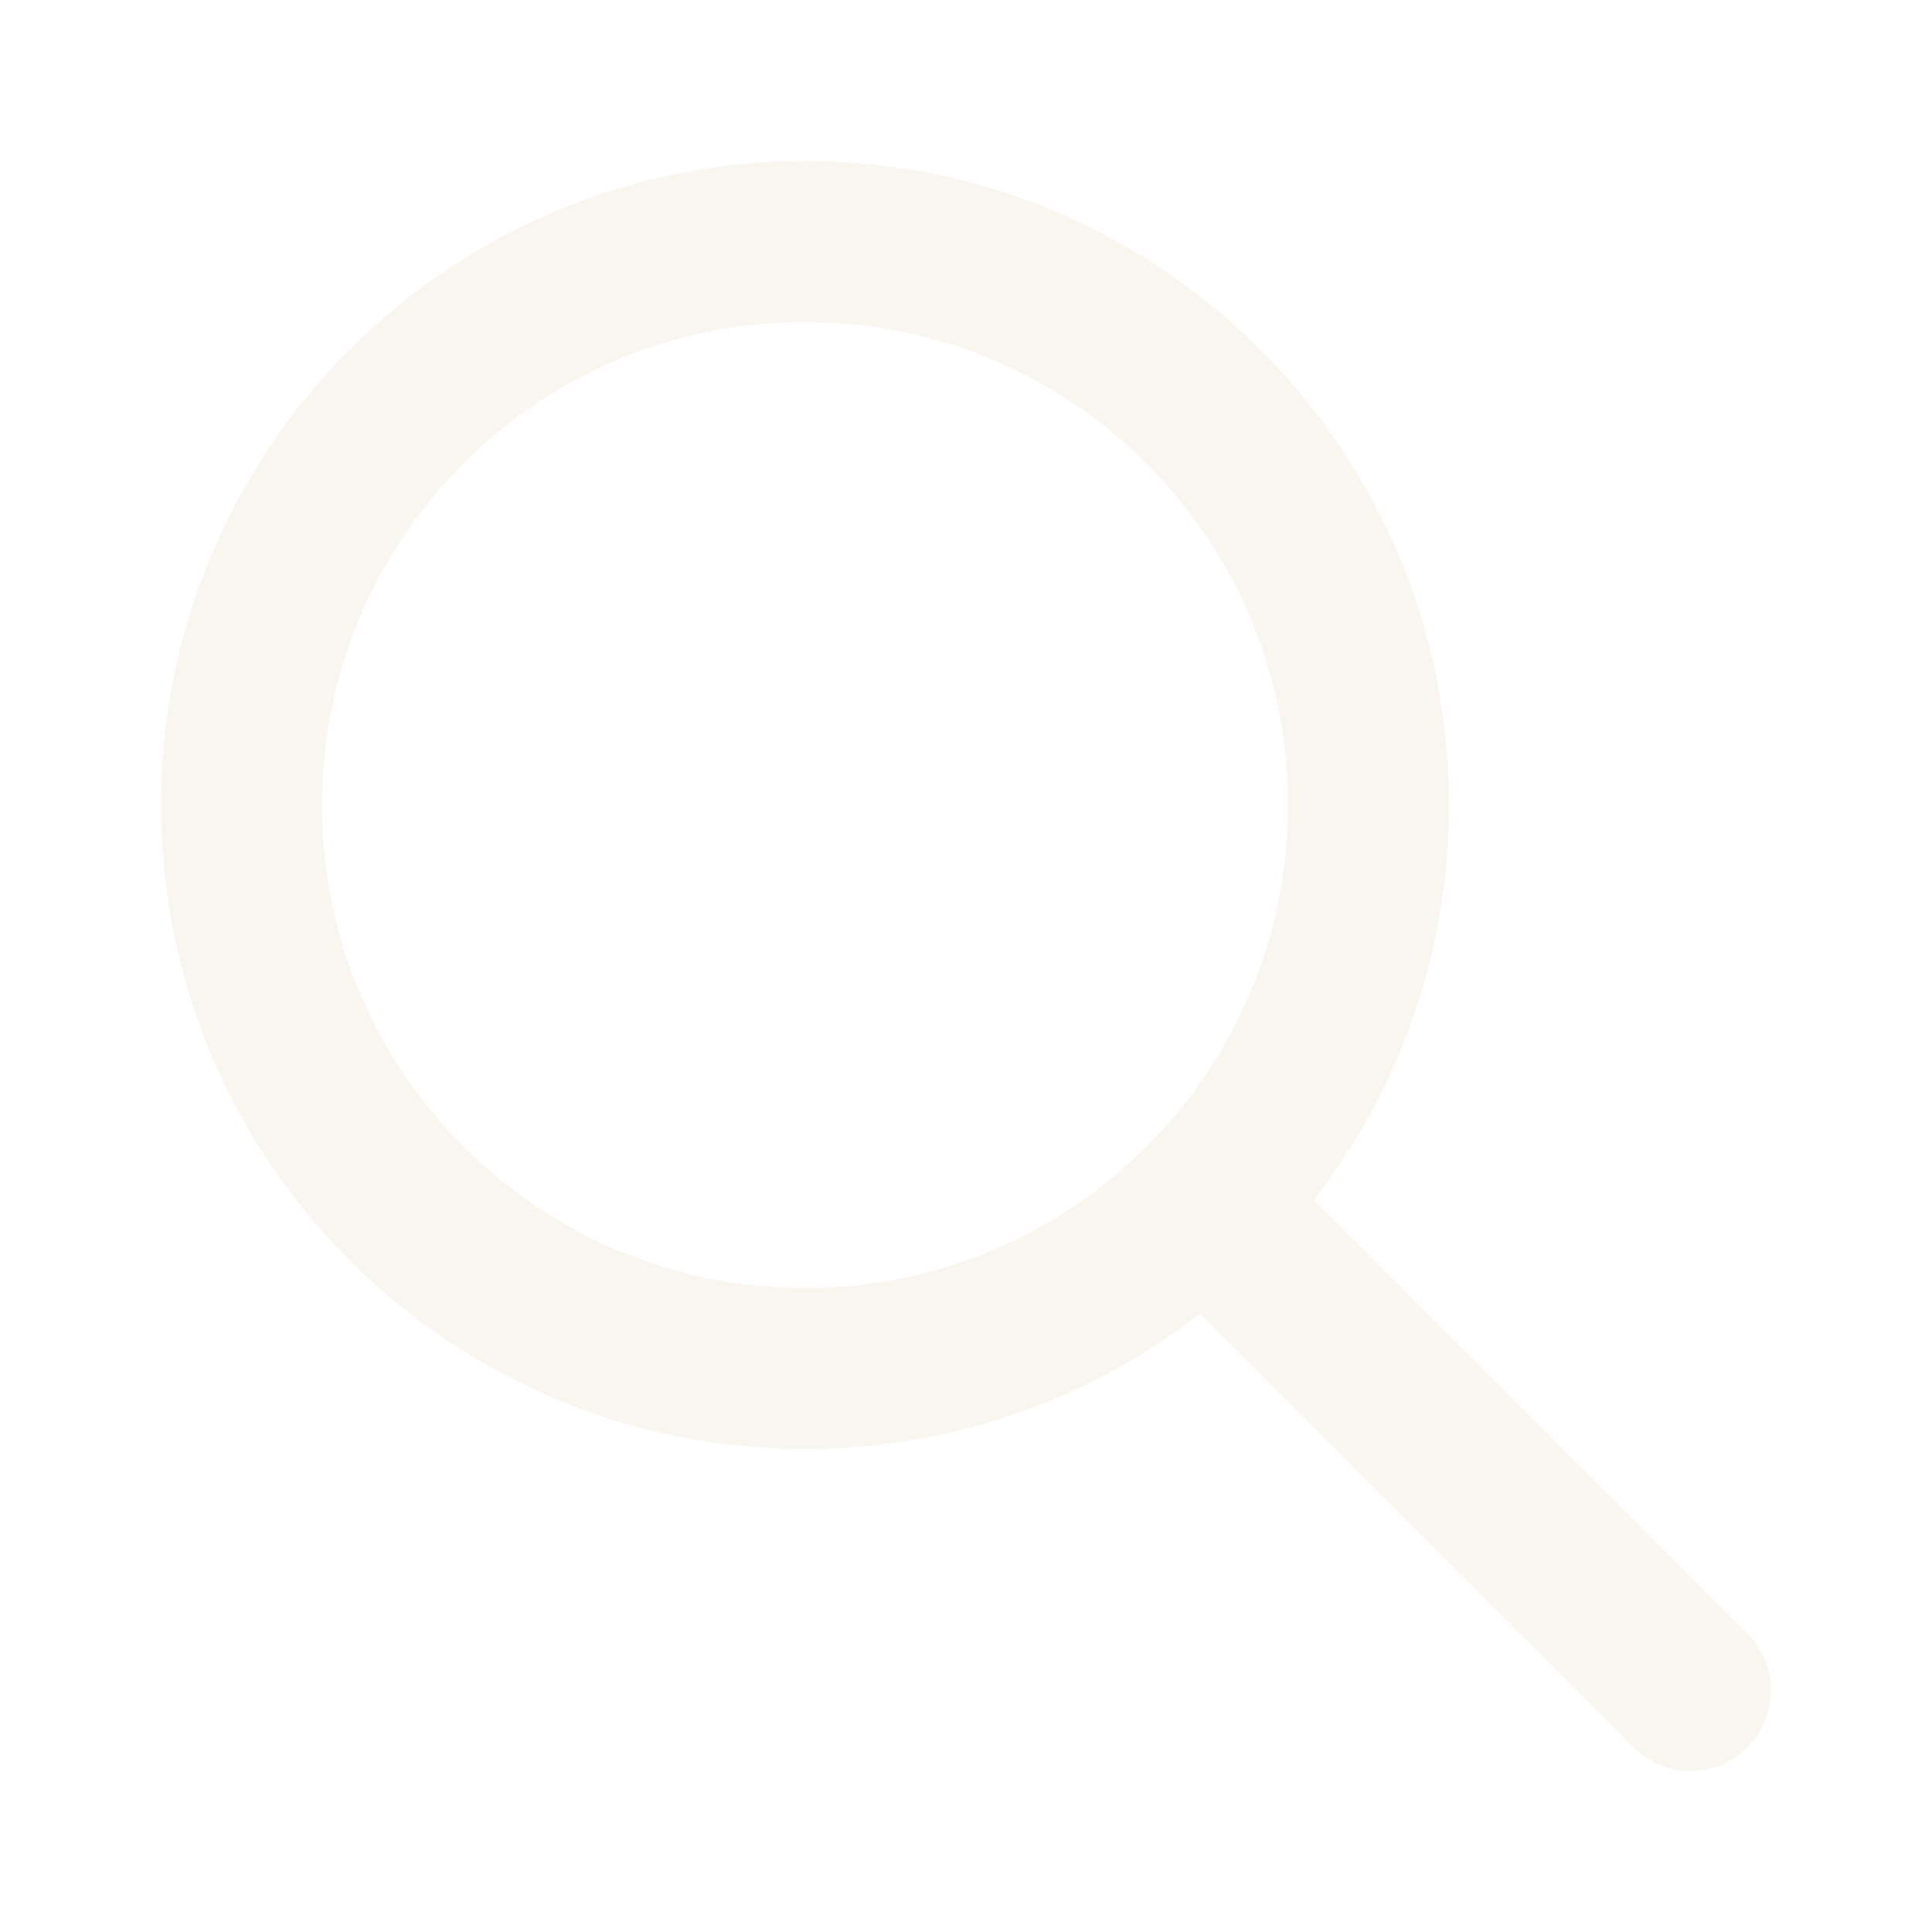
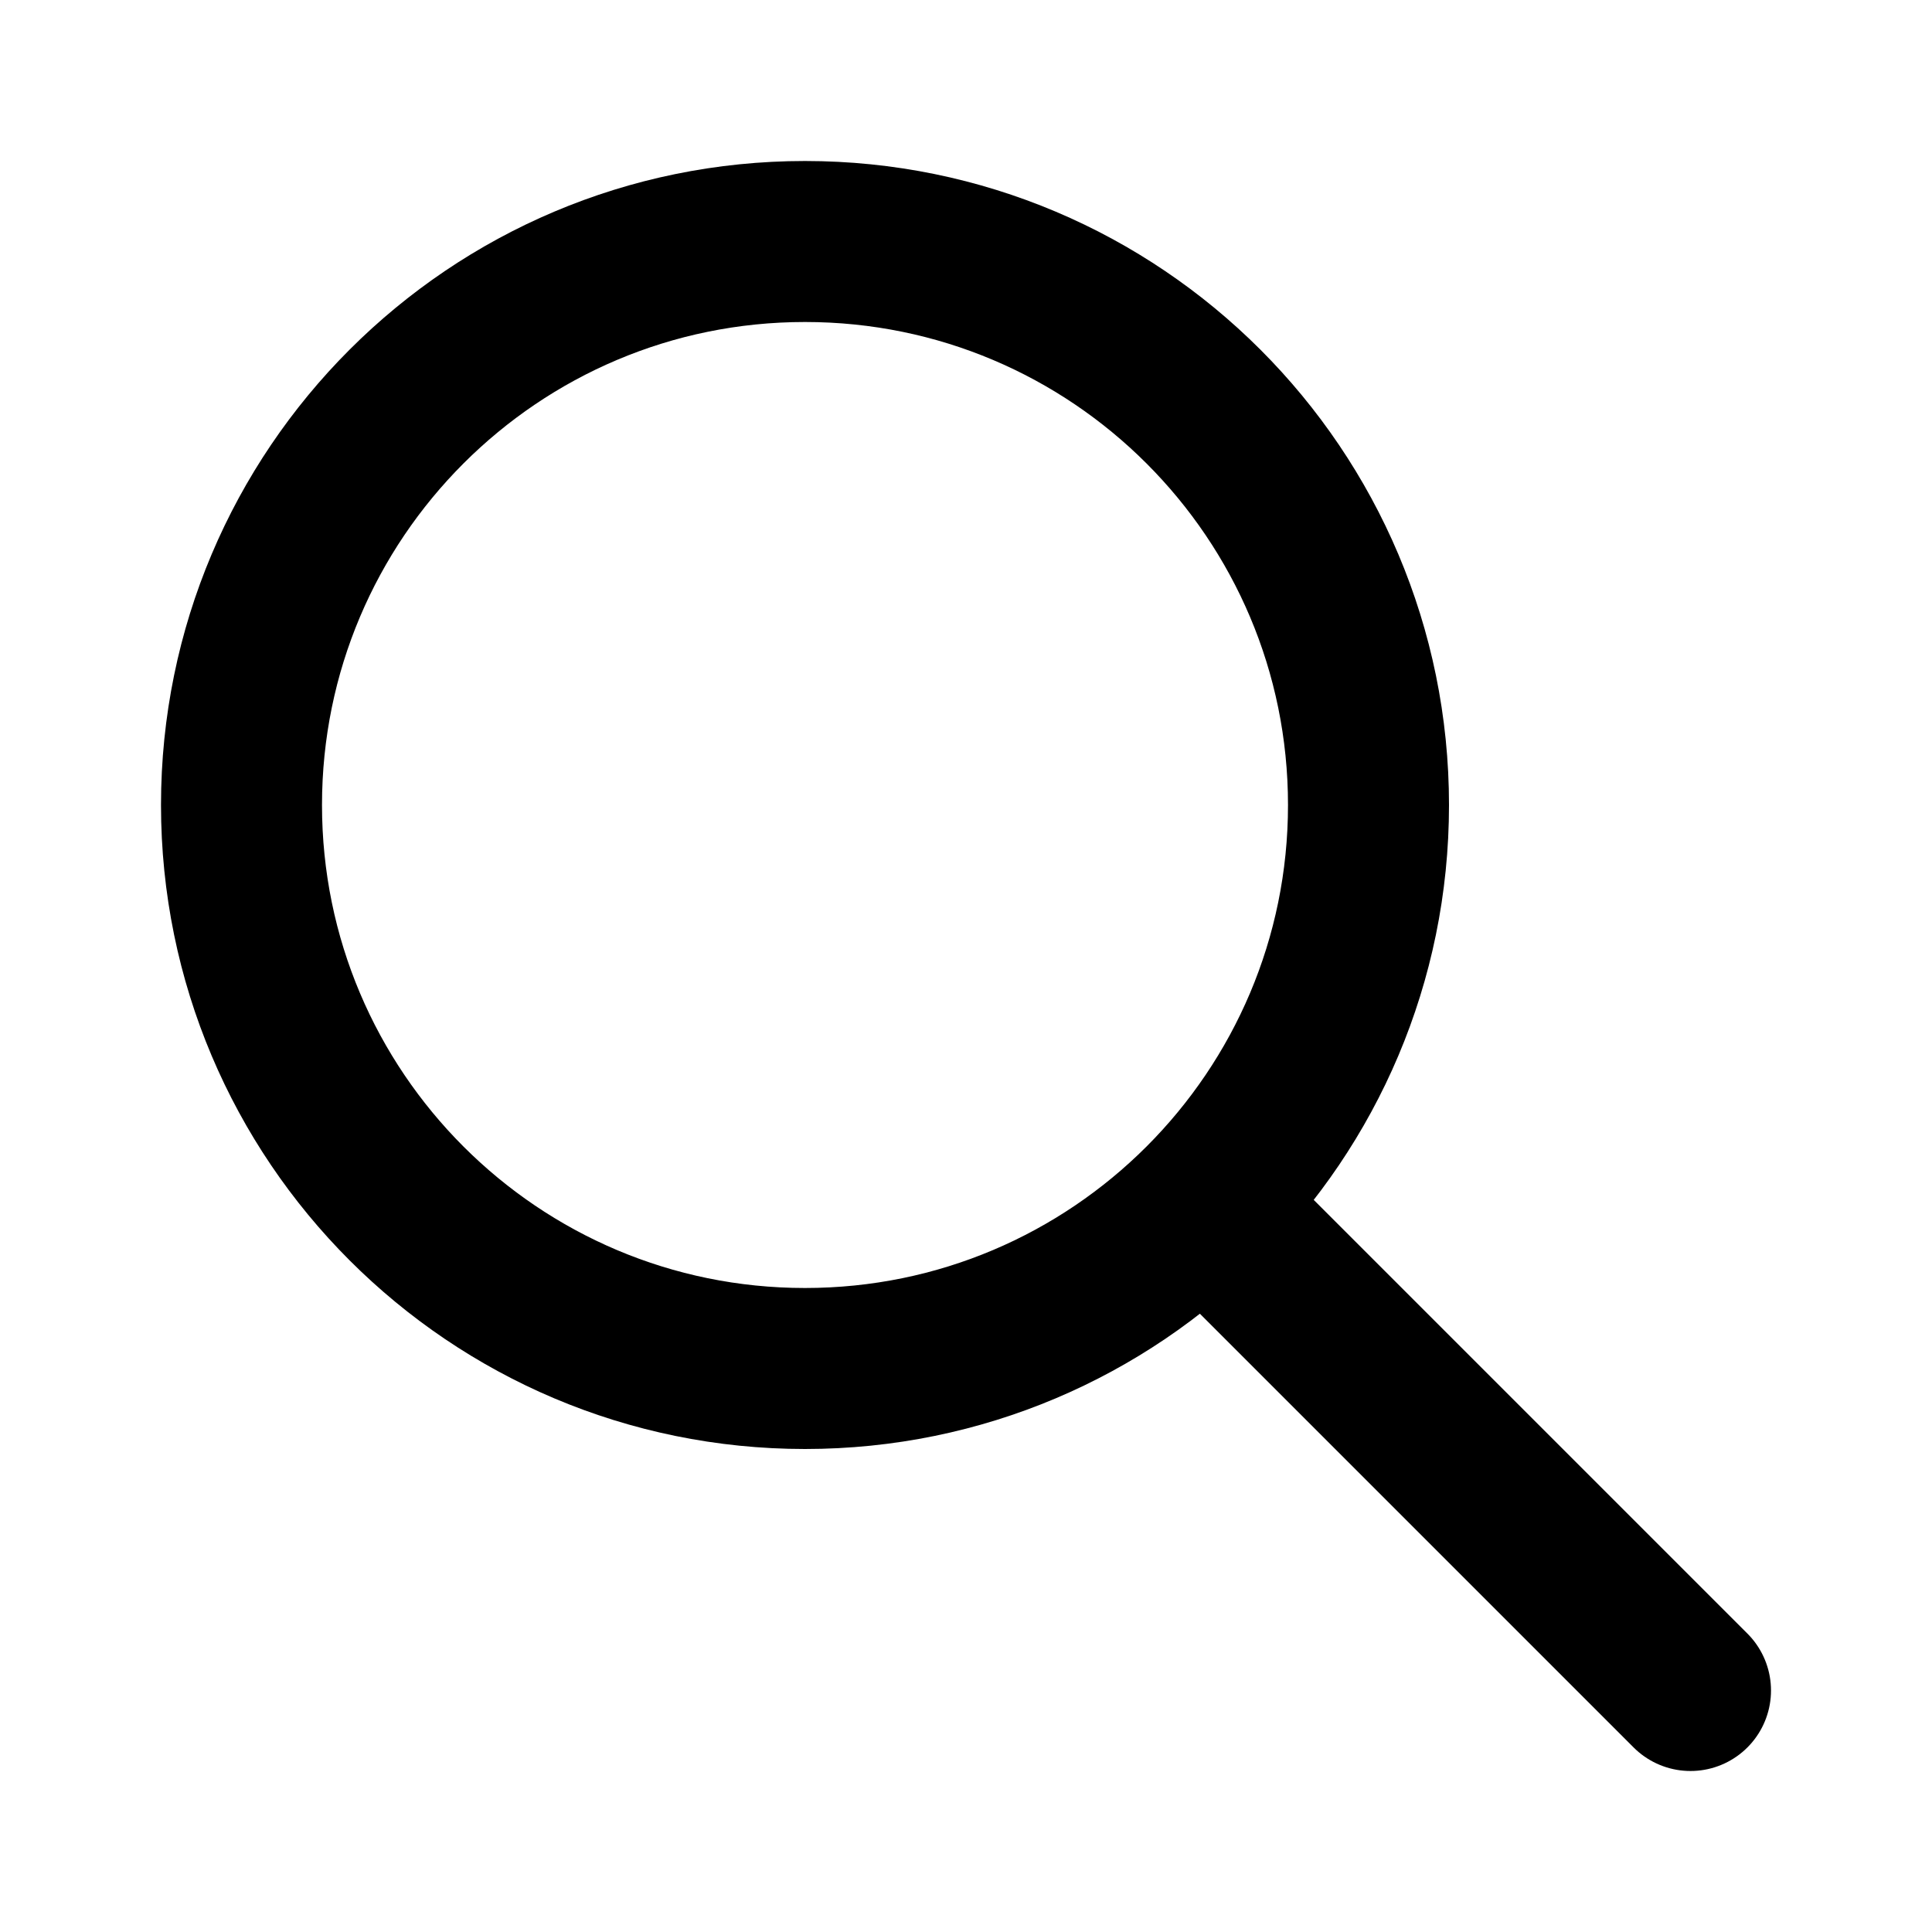
<svg xmlns="http://www.w3.org/2000/svg" width="800px" height="800px" viewBox="0 0 24 24" fill="none">
  <g id="Interface / Search_Magnifying_Glass">
-     <path id="Vector" d="M15 15L21 21M10 17C6.134 17 3 13.866 3 10C3 6.134 6.134 3 10 3C13.866 3 17 6.134 17 10C17 13.866 13.866 17 10 17Z" stroke="#F9F6F0" stroke-width="2" stroke-linecap="round" stroke-linejoin="round" />
+     <path id="Vector" d="M15 15L21 21M10 17C6.134 17 3 13.866 3 10C3 6.134 6.134 3 10 3C13.866 3 17 6.134 17 10C17 13.866 13.866 17 10 17Z" stroke="currentColor" stroke-width="2" stroke-linecap="round" stroke-linejoin="round" />
  </g>
</svg>
